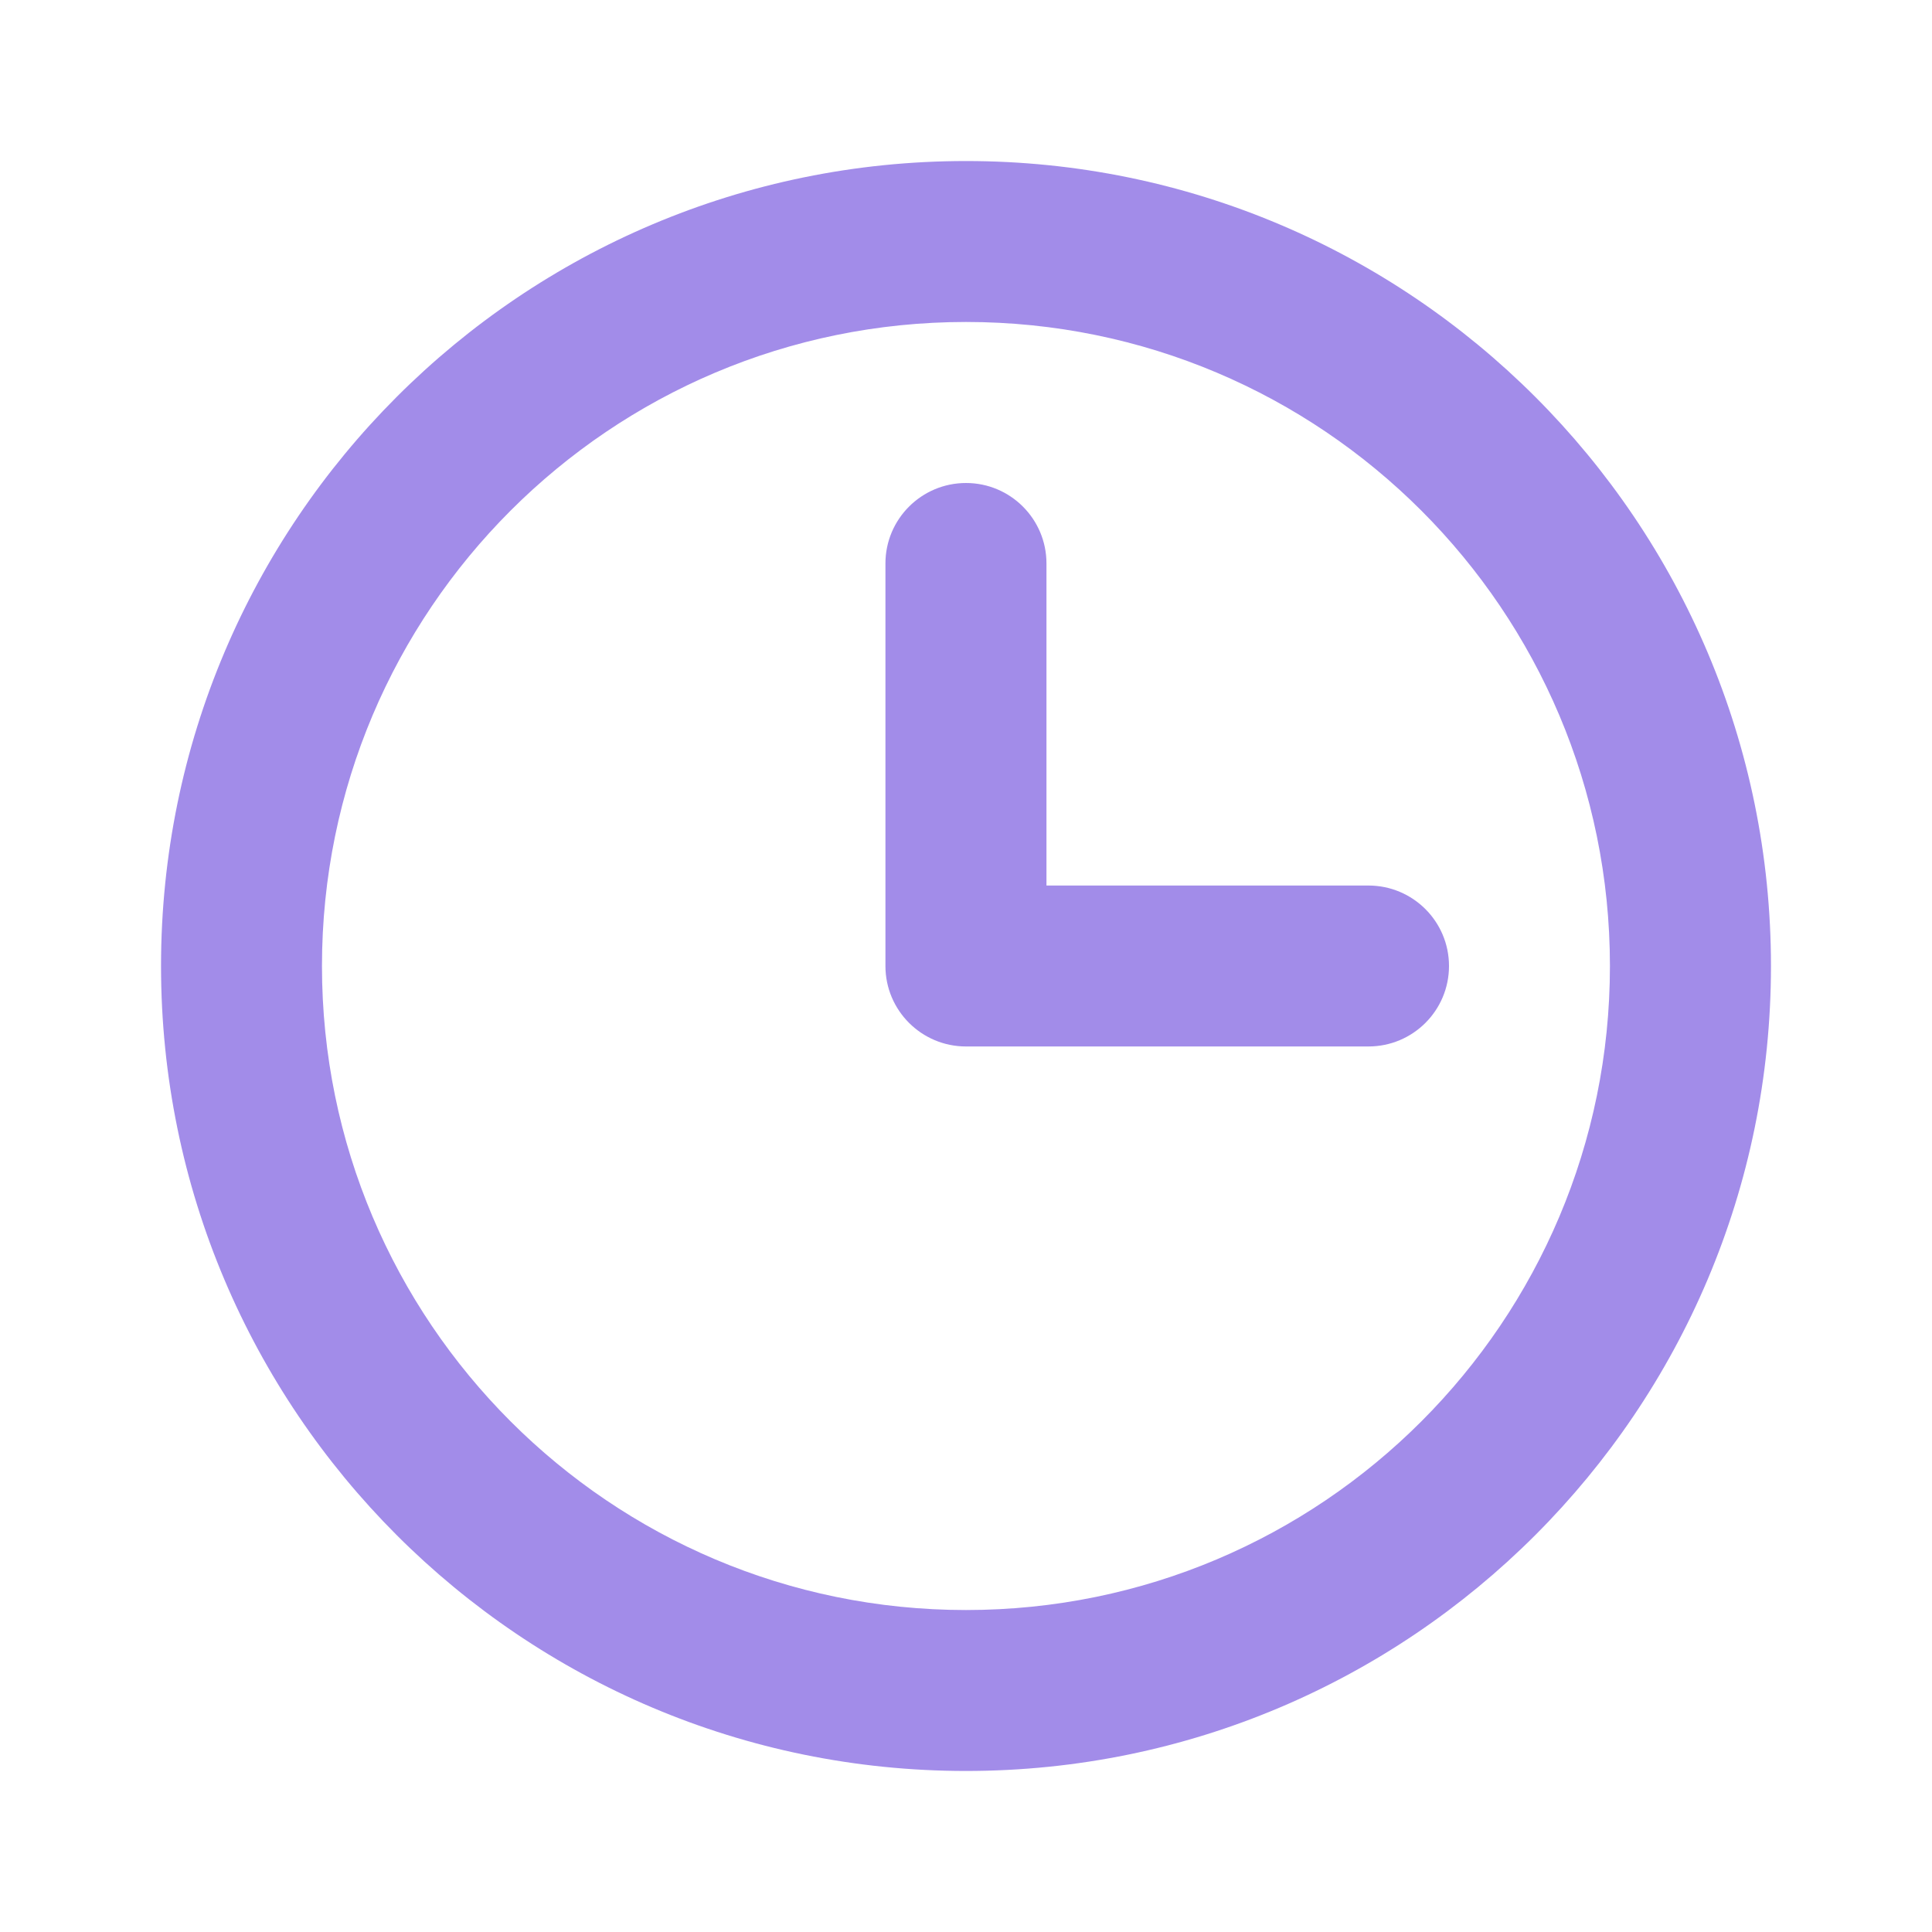
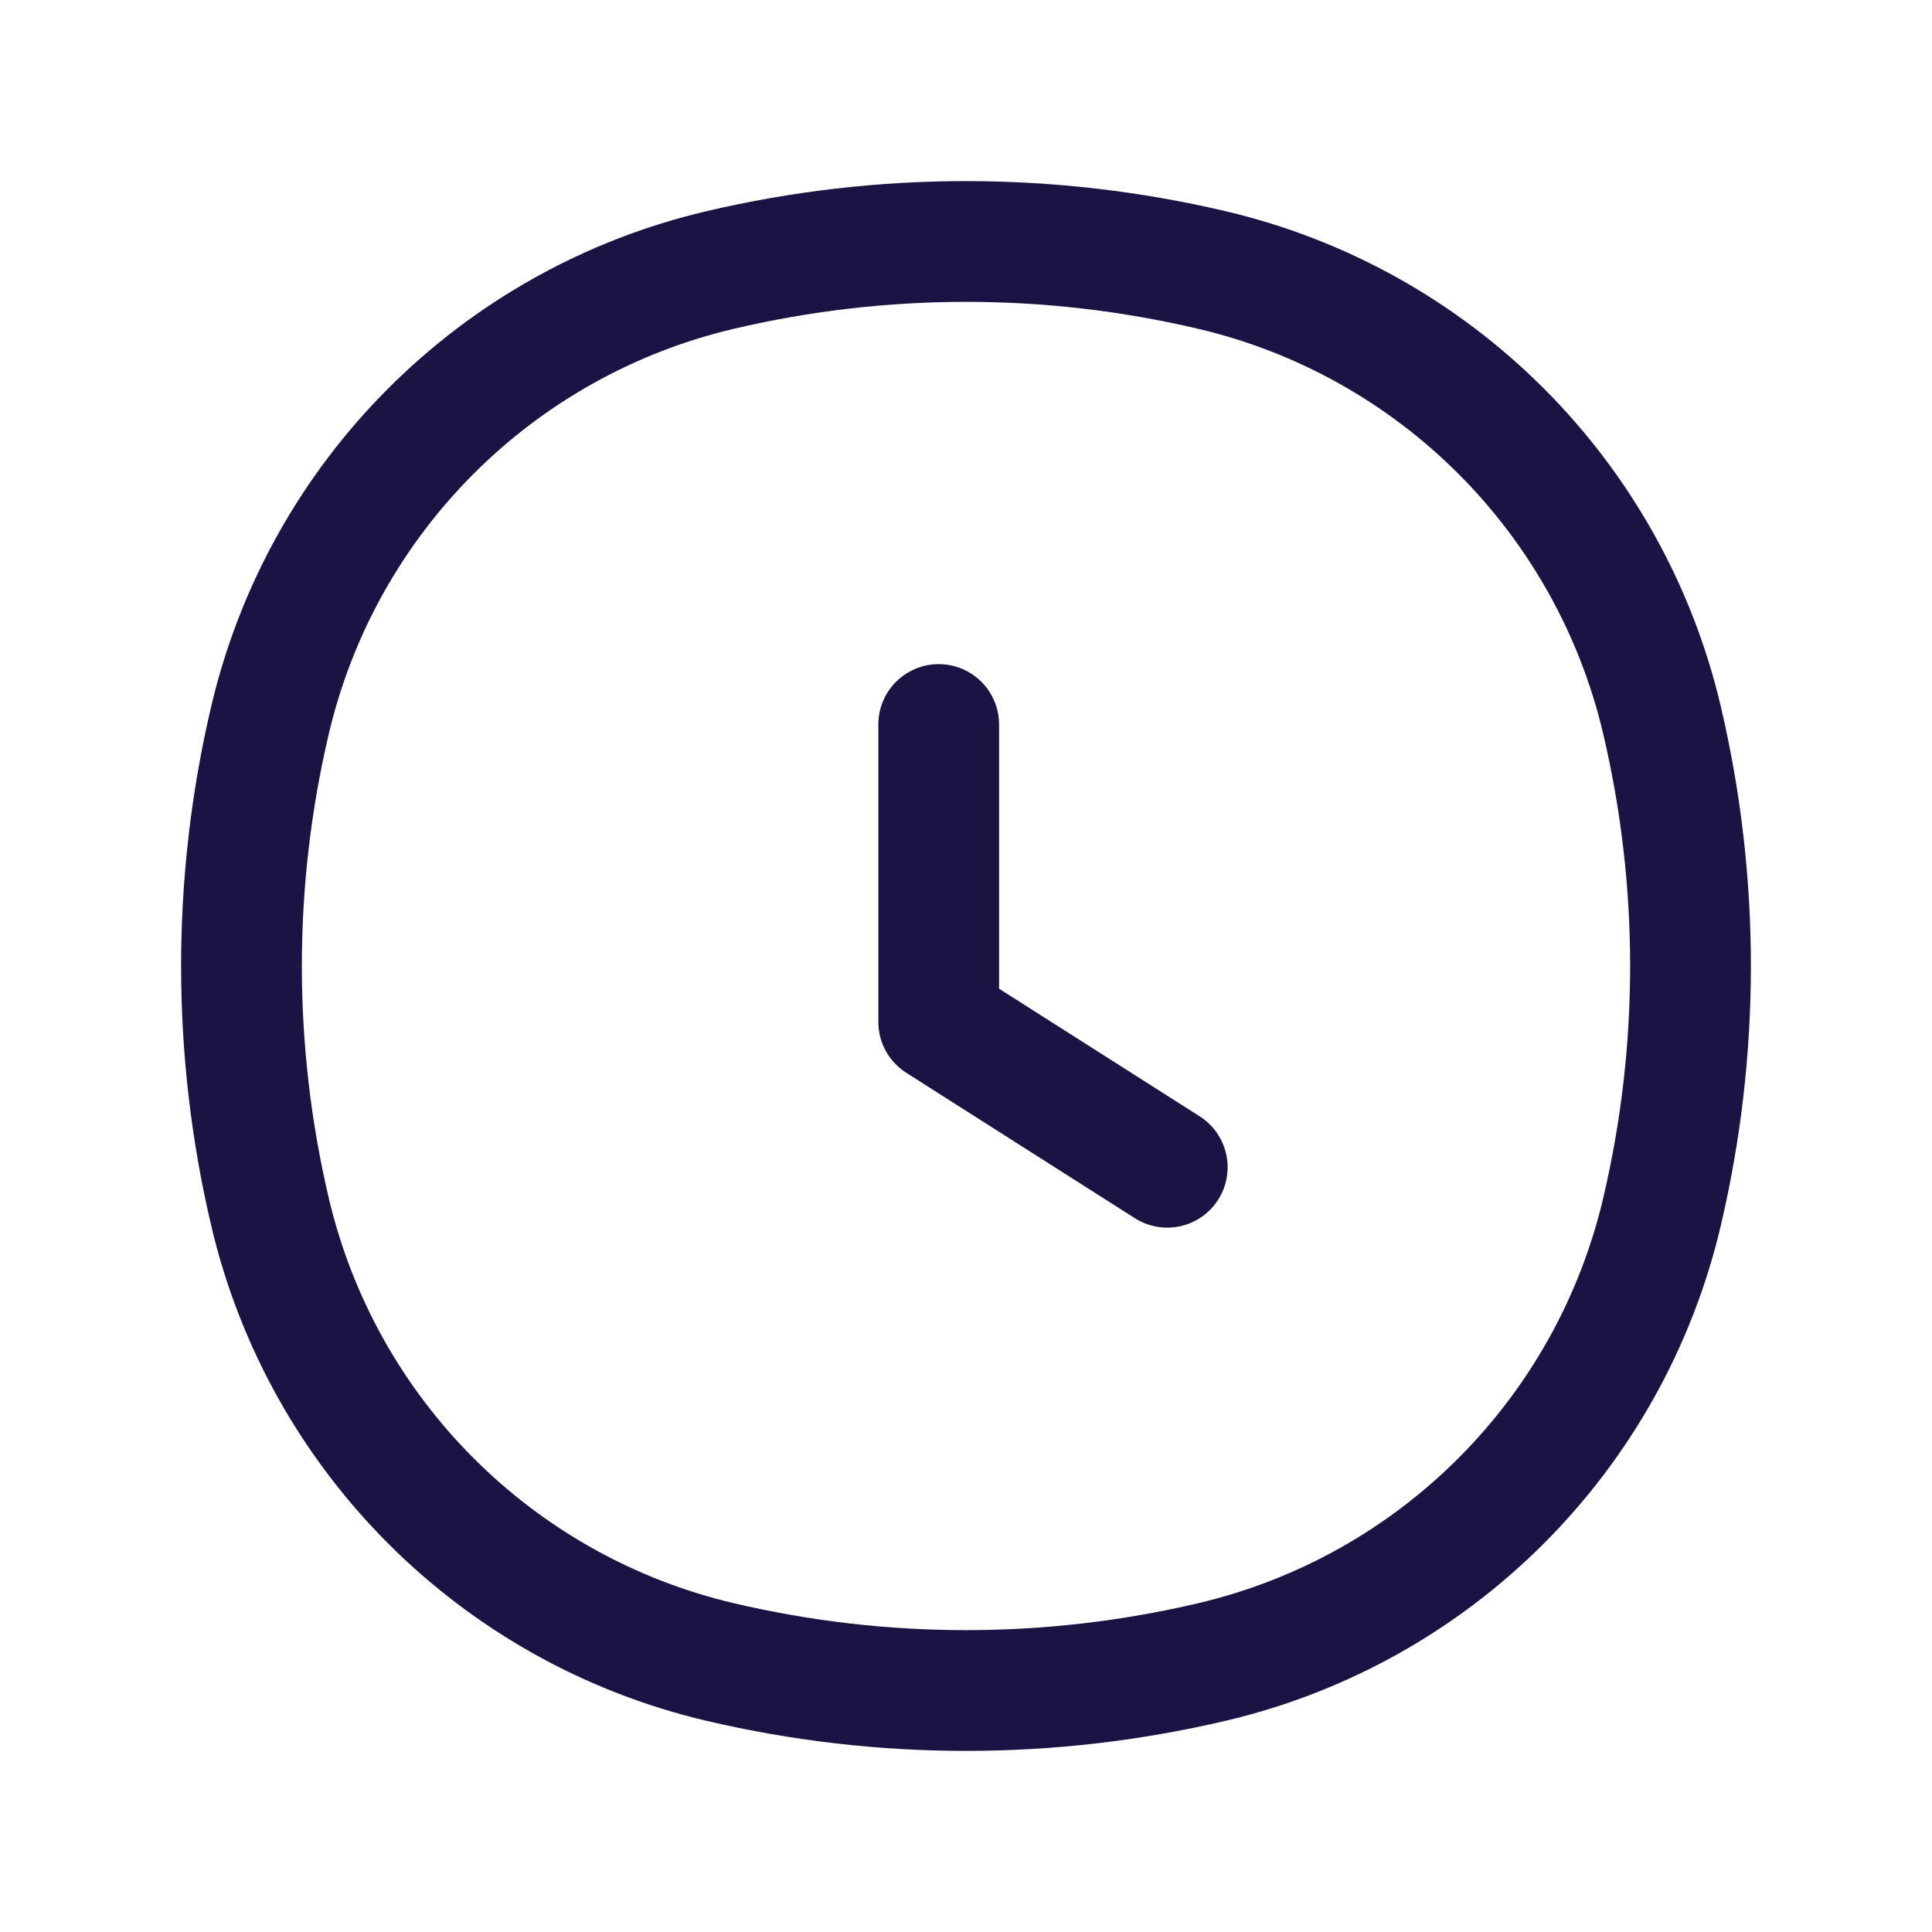
- <svg xmlns="http://www.w3.org/2000/svg" width="20" height="20" viewBox="0 0 20 20" fill="none">
-   <g opacity="0.6">
-     <path fill-rule="evenodd" clip-rule="evenodd" d="M10 3.333C6.318 3.333 3.333 6.318 3.333 10C3.333 13.682 6.318 16.667 10 16.667C13.682 16.667 16.666 13.682 16.666 10C16.666 6.318 13.682 3.333 10 3.333ZM1.667 10C1.667 5.398 5.397 1.667 10 1.667C14.602 1.667 18.333 5.398 18.333 10C18.333 14.602 14.602 18.333 10 18.333C5.397 18.333 1.667 14.602 1.667 10ZM10 5C10.46 5 10.833 5.373 10.833 5.833V9.167H14.166C14.627 9.167 15 9.54 15 10C15 10.46 14.627 10.833 14.166 10.833H10C9.54 10.833 9.166 10.46 9.166 10V5.833C9.166 5.373 9.54 5 10 5Z" fill="#643FDB" />
-   </g>
+ <svg xmlns="http://www.w3.org/2000/svg" width="24" height="24" viewBox="0 0 24 24" fill="none">
+   <path d="M3.353 8.95C4.004 6.173 6.173 4.004 8.95 3.353C10.956 2.882 13.044 2.882 15.05 3.353C17.827 4.004 19.996 6.173 20.647 8.95C21.118 10.956 21.118 13.044 20.647 15.05C19.996 17.827 17.827 19.996 15.05 20.647C13.044 21.118 10.956 21.118 8.95 20.647C6.173 19.996 4.004 17.827 3.353 15.05C2.882 13.044 2.882 10.956 3.353 8.95Z" stroke="#1C1243" stroke-width="1.5" />
+   <path d="M14.5 14.5L11.661 12.694V9" stroke="#1C1243" stroke-width="1.5" stroke-linecap="round" stroke-linejoin="round" />
</svg>
